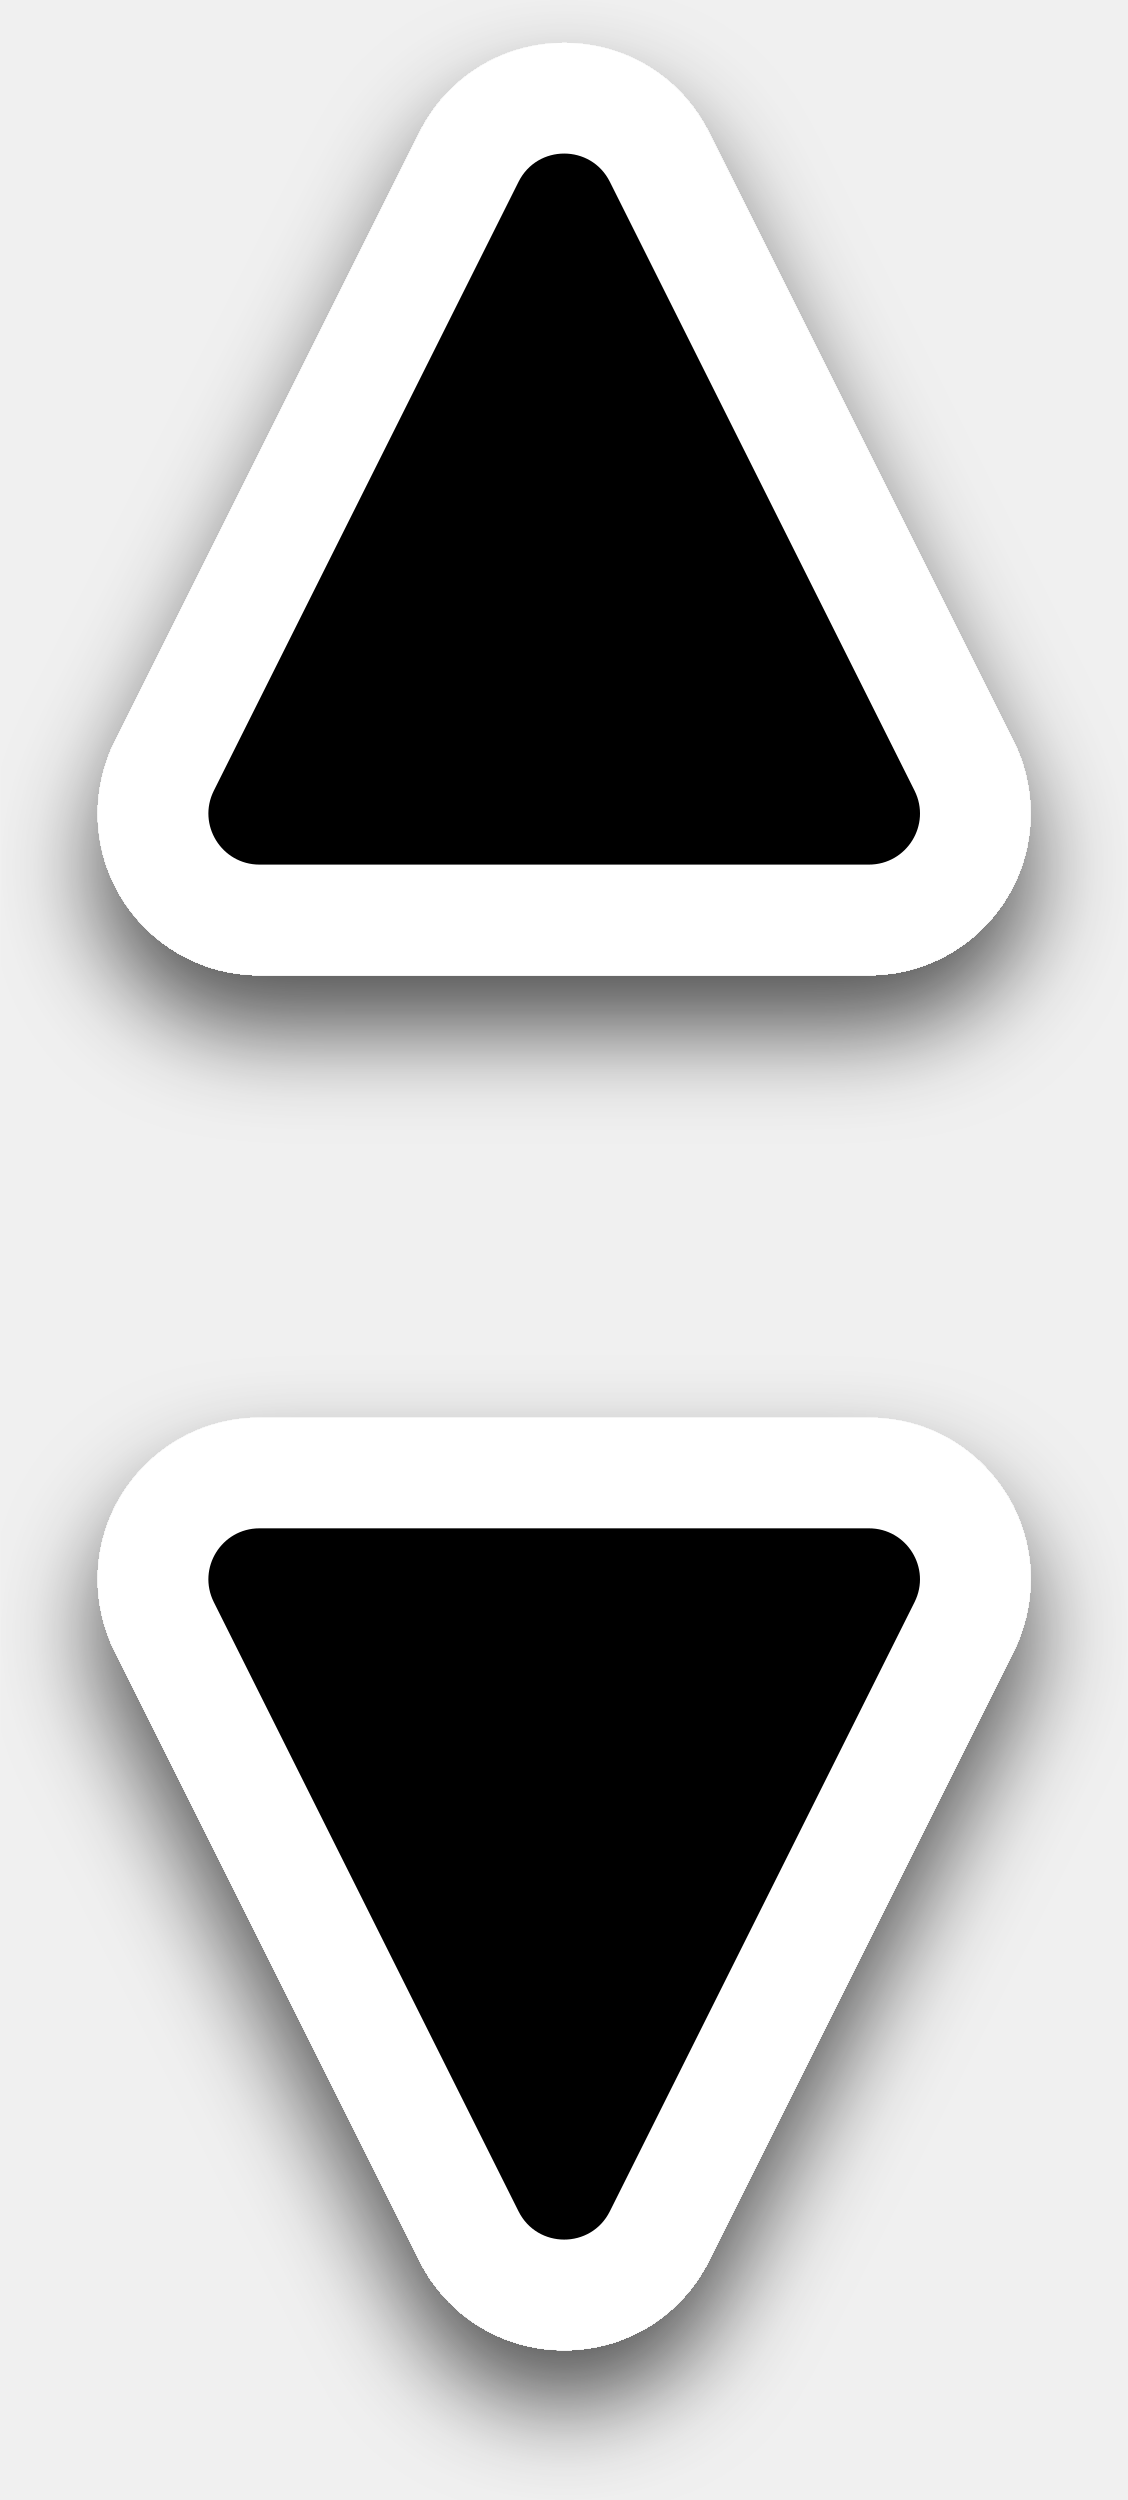
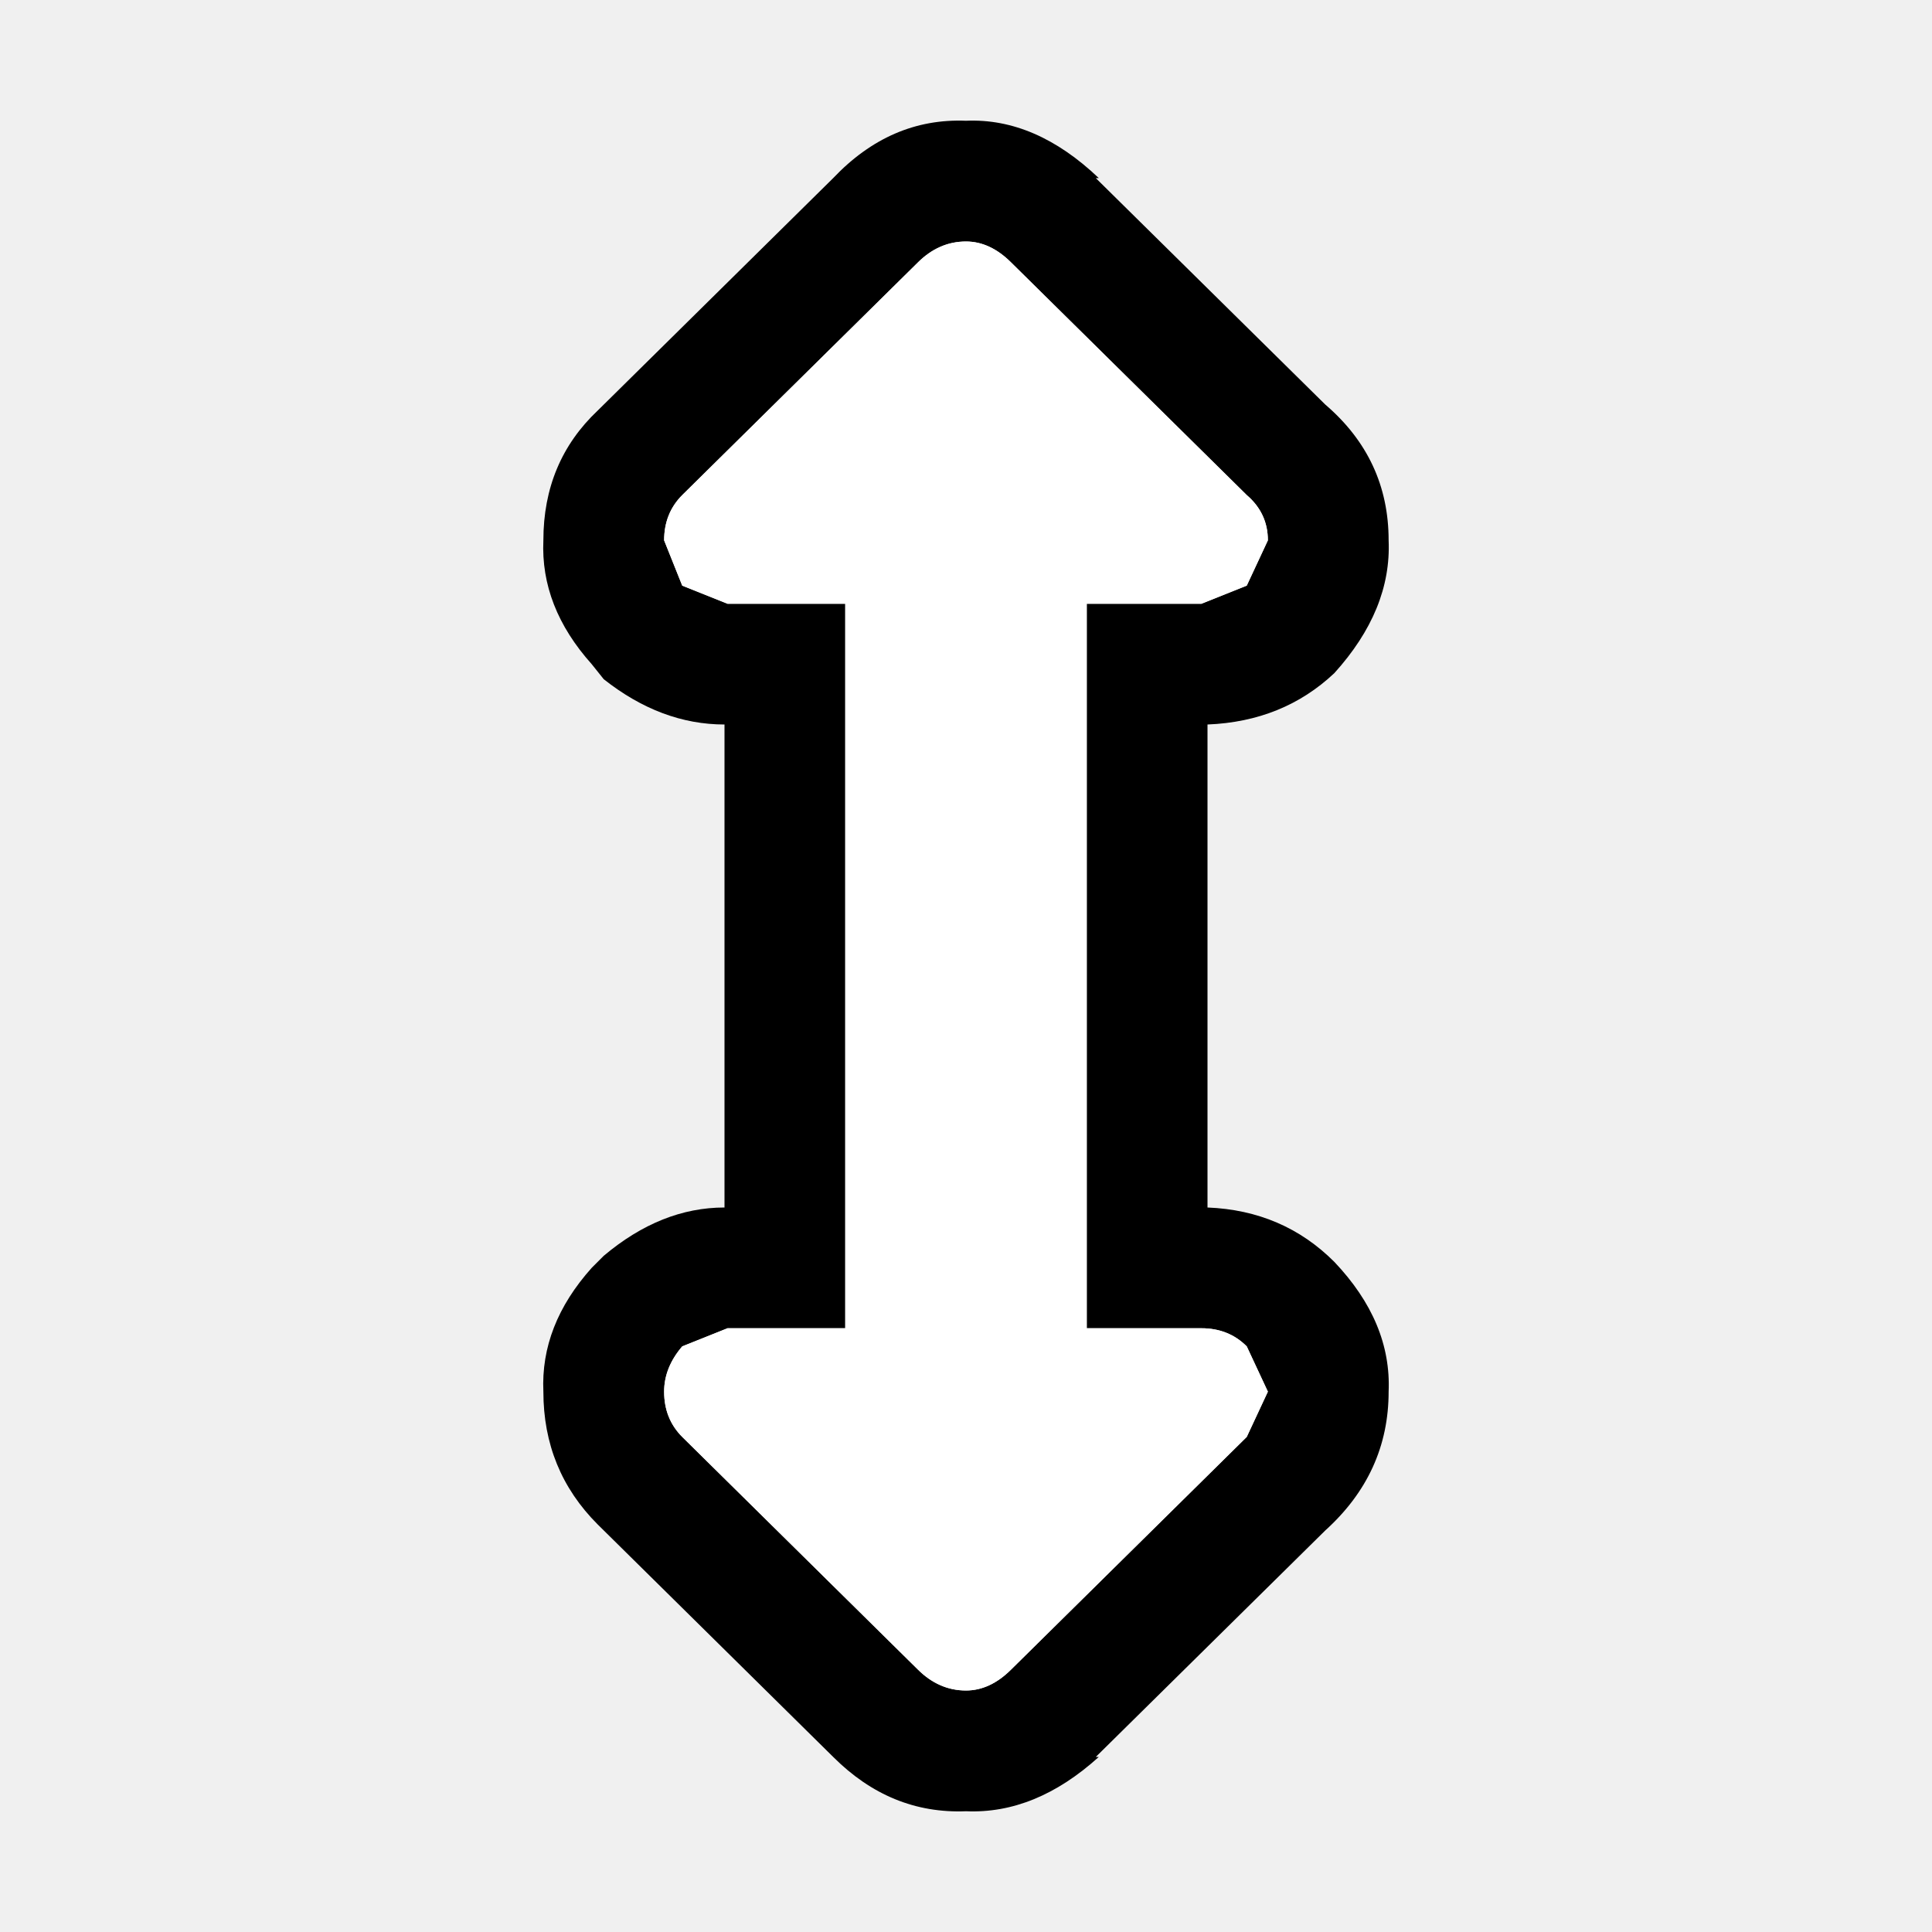
- <svg xmlns="http://www.w3.org/2000/svg" width="619" height="1372" viewBox="0 0 619 1372" fill="none">
-   <g filter="url(#filter0_d_384_80)">
-     <path fill-rule="evenodd" clip-rule="evenodd" d="M565.641 866.732C565.58 880.391 562.362 894.11 556.231 906.373L388.984 1240.75C373.868 1270.98 343.454 1289.8 309.641 1289.8C275.827 1289.8 245.413 1270.98 230.297 1240.75L63.05 906.373C56.919 894.11 53.641 880.391 53.641 866.732C53.641 817.802 93.464 778.039 142.394 778.039H476.888C501.17 778.039 523.935 787.631 540.69 805.114C556.777 821.748 565.641 843.663 565.641 866.732ZM565.586 446.441C565.586 495.371 525.823 535.194 476.833 535.194H142.4C93.47 535.194 53.647 495.431 53.647 446.441C53.647 432.782 56.925 419.123 63.056 406.8L230.303 72.61C245.419 42.378 275.833 23.559 309.647 23.559C343.46 23.559 373.874 42.378 388.99 72.61L556.237 406.8C562.369 419.063 565.586 432.782 565.586 446.441Z" fill="white" />
-     <path fill-rule="evenodd" clip-rule="evenodd" d="M334.667 1213.61L501.914 879.239C511.202 860.602 497.664 838.748 476.842 838.748H142.409C121.586 838.748 108.049 860.602 117.337 879.239L284.584 1213.61C294.904 1234.25 324.347 1234.25 334.667 1213.61ZM284.59 99.754L117.343 433.944C108.055 452.581 121.592 474.496 142.415 474.496H476.848C497.67 474.496 511.208 452.581 501.92 433.944L334.673 99.754C324.353 79.113 294.91 79.113 284.59 99.754Z" fill="black" />
+ <svg xmlns="http://www.w3.org/2000/svg" width="32" height="32">
+   <defs />
+   <g>
+     <path stroke="none" fill="#000000" d="M16 2 Q17.15 1.95 18.2 2.95 L18.15 2.95 21.95 6.7 Q23 7.6 23 8.95 23.05 10.1 22.1 11.15 21.25 11.95 20 12 L20 20 Q21.25 20.05 22.1 20.9 23.05 21.9 23 23.05 23 24.4 21.95 25.35 L18.15 29.1 18.2 29.1 Q17.15 30.05 16 30 14.75 30.05 13.8 29.1 L9.9 25.25 Q9 24.35 9 23.05 8.95 21.95 9.8 21 L10 20.8 Q10.95 20 12 20 L12 12 Q10.95 12 10 11.25 L9.8 11 Q8.95 10.05 9 8.95 9 7.65 9.9 6.8 L13.8 2.95 Q14.75 1.95 16 2 M14 22 L12.05 22 11.3 22.3 Q11 22.65 11 23.05 11 23.5 11.3 23.8 L15.2 27.65 Q15.55 28 16 28 16.4 28 16.75 27.65 L20.65 23.8 21 23.05 20.65 22.3 Q20.35 22 19.9 22 L18 22 18 10 19.9 10 20.65 9.7 21 8.95 Q21 8.5 20.65 8.2 L16.75 4.35 Q16.4 4 16 4 15.55 4 15.2 4.35 L11.3 8.2 Q11 8.5 11 8.95 L11.3 9.7 12.05 10 14 10 14 22" />
+     <path stroke="none" fill="#FFFFFF" d="M14 22 L14 10 12.05 10 11.3 9.7 11 8.95 Q11 8.5 11.3 8.2 L15.2 4.35 Q15.55 4 16 4 16.4 4 16.75 4.35 L20.65 8.2 Q21 8.5 21 8.95 L20.65 9.7 19.9 10 18 10 18 22 19.9 22 Q20.35 22 20.65 22.3 L21 23.05 20.65 23.8 16.75 27.65 Q16.4 28 16 28 15.55 28 15.2 27.65 L11.3 23.8 Q11 23.5 11 23.05 11 22.65 11.3 22.3 L12.05 22 14 22" />
  </g>
-   <defs>
-     <filter id="filter0_d_384_80" x="0.981" y="0.159" width="617.32" height="1371.56" filterUnits="userSpaceOnUse" color-interpolation-filters="sRGB">
-       <feFlood flood-opacity="0" result="BackgroundImageFix" />
-       <feColorMatrix in="SourceAlpha" type="matrix" values="0 0 0 0 0 0 0 0 0 0 0 0 0 0 0 0 0 0 127 0" result="hardAlpha" />
-       <feOffset dy="29.26" />
-       <feGaussianBlur stdDeviation="26.33" />
-       <feComposite in2="hardAlpha" operator="out" />
-       <feColorMatrix type="matrix" values="0 0 0 0 0 0 0 0 0 0 0 0 0 0 0 0 0 0 0.65 0" />
-       <feBlend mode="normal" in2="BackgroundImageFix" result="effect1_dropShadow_384_80" />
-       <feBlend mode="normal" in="SourceGraphic" in2="effect1_dropShadow_384_80" result="shape" />
-     </filter>
-   </defs>
</svg>
